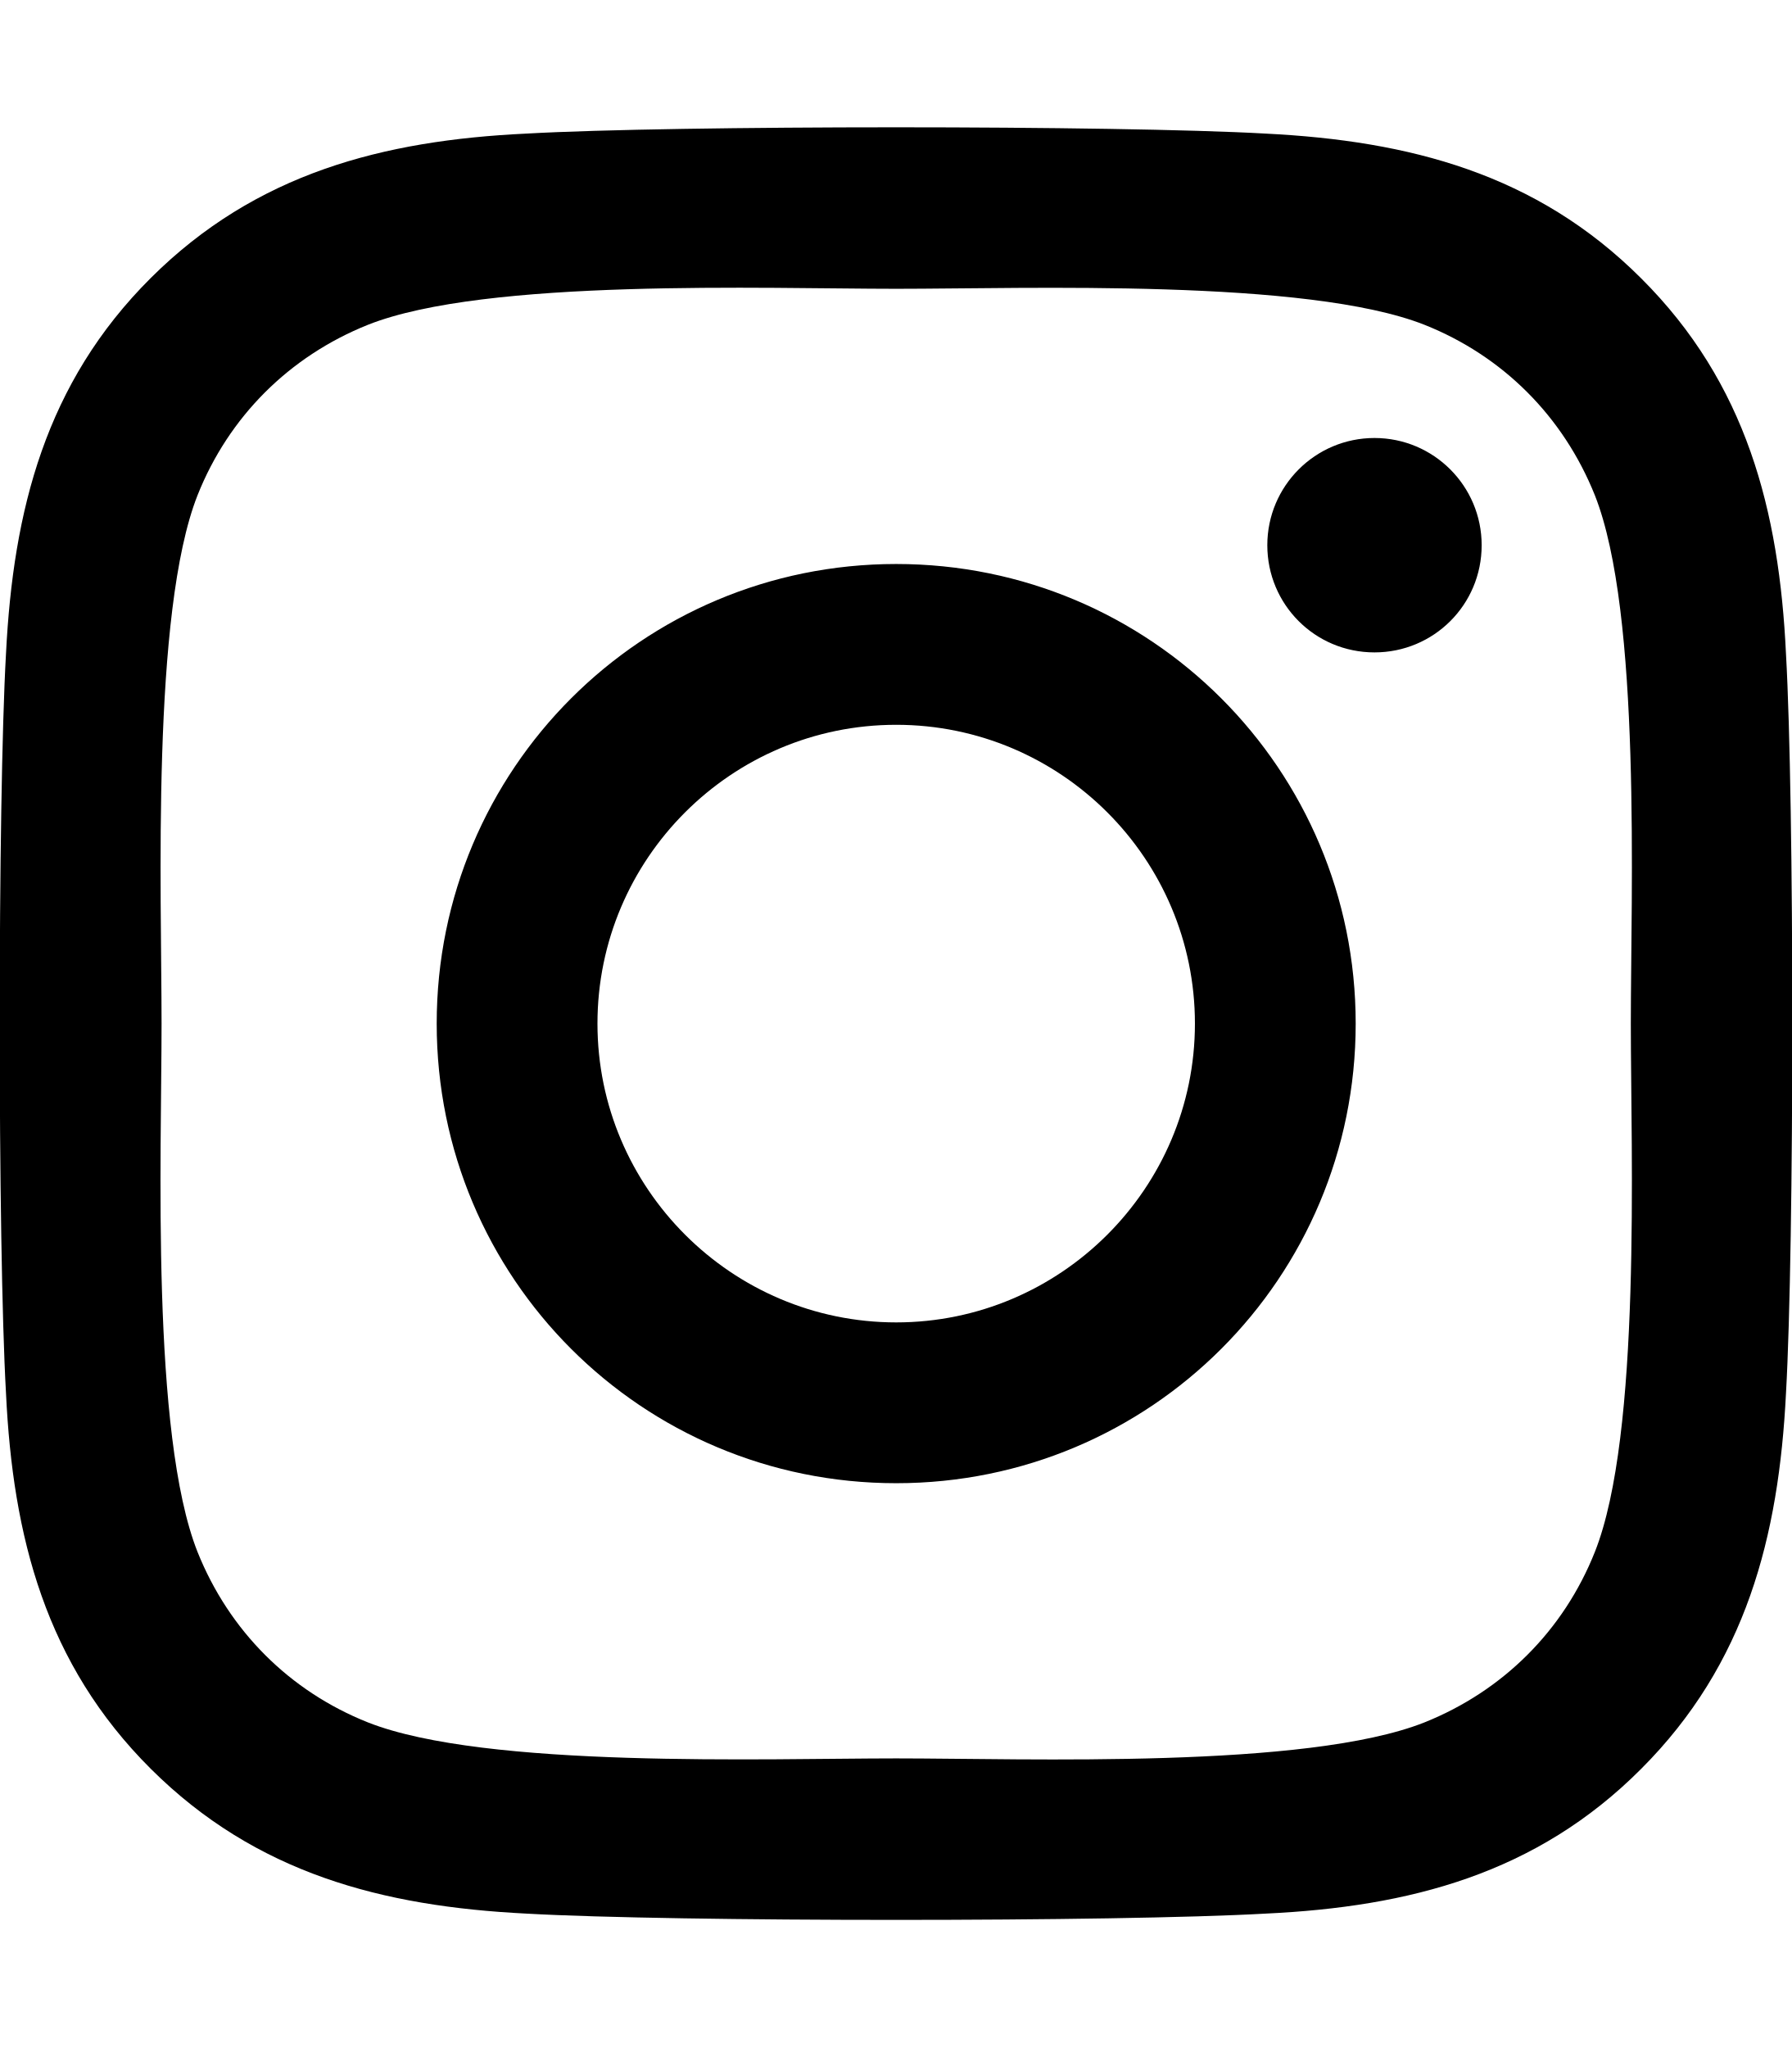
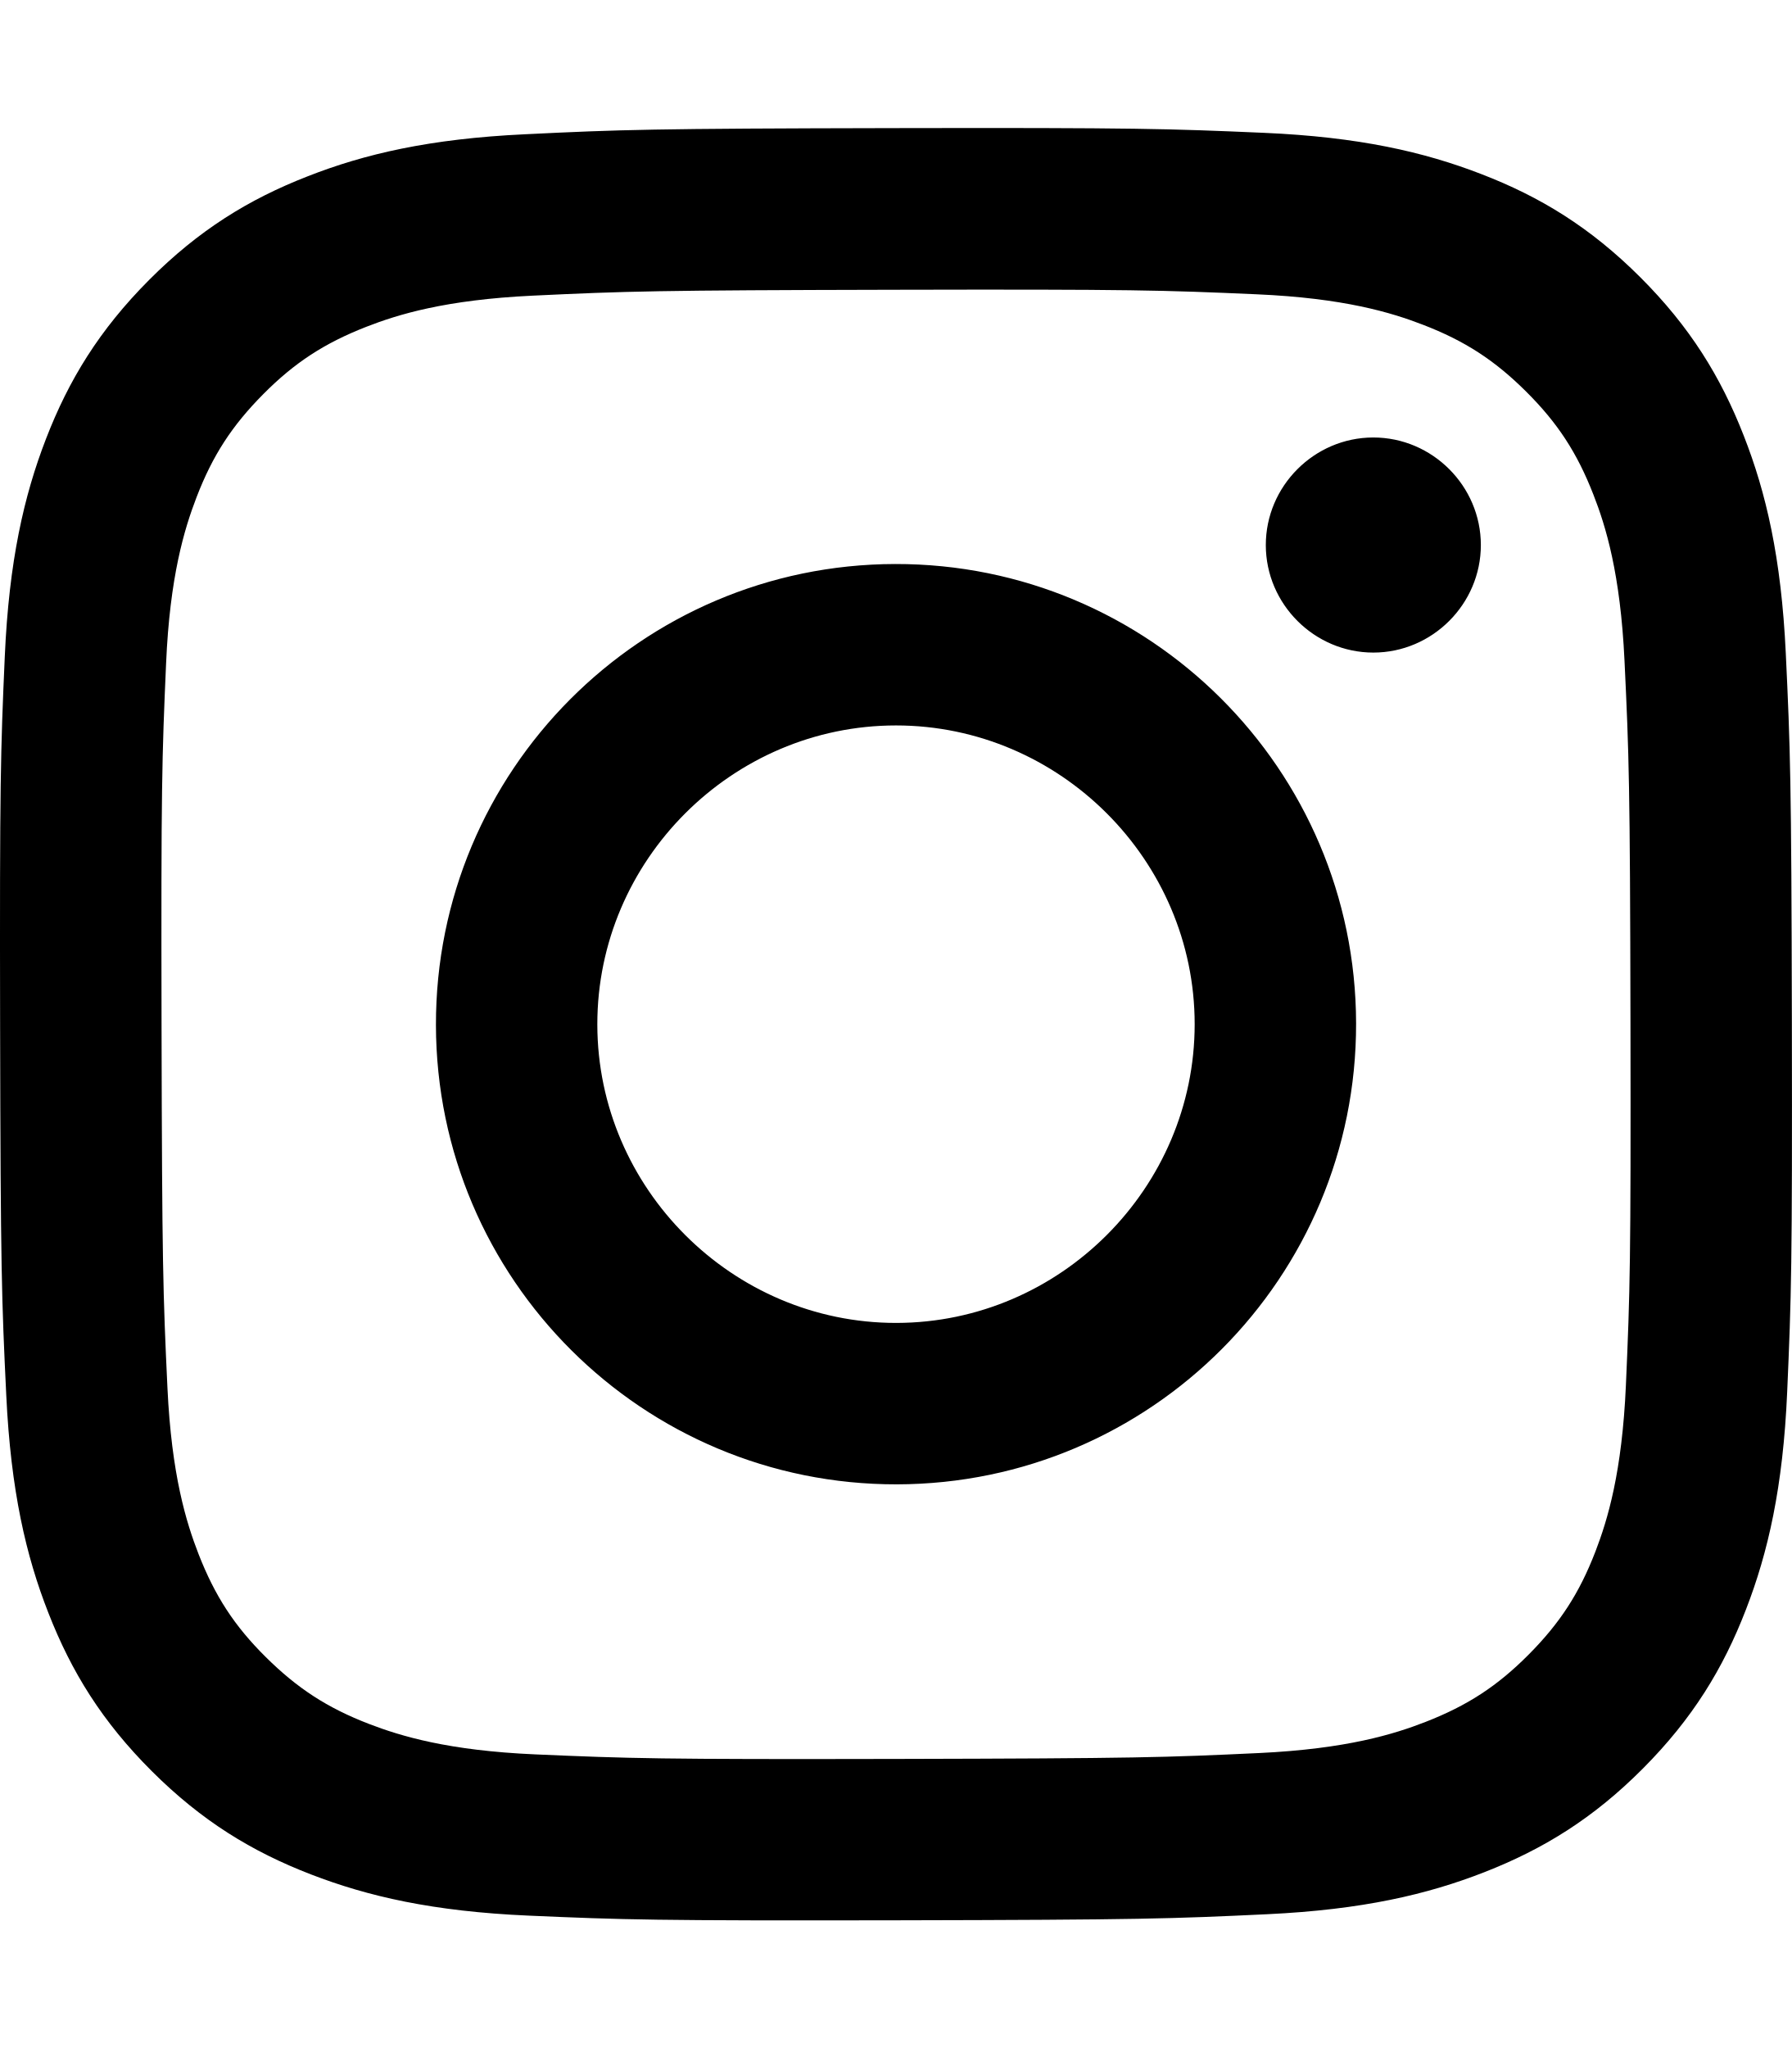
- <svg xmlns="http://www.w3.org/2000/svg" aria-hidden="true" focusable="false" data-prefix="fab" data-icon="instagram" class="svg-inline--fa fa-instagram fa-w-14" role="img" viewBox="0 0 448 512">
-   <path fill="currentColor" d="M224.1 141c-63.6 0-114.9 51.3-114.9 114.9s51.3 114.9 114.9 114.9S339 319.5 339 255.9 287.7 141 224.1 141zm0 189.6c-41.1 0-74.7-33.5-74.7-74.7s33.5-74.7 74.7-74.7 74.7 33.5 74.7 74.7-33.6 74.7-74.7 74.7zm146.4-194.3c0 14.9-12 26.8-26.8 26.8-14.9 0-26.8-12-26.8-26.8s12-26.8 26.8-26.8 26.8 12 26.8 26.8zm76.1 27.2c-1.7-35.9-9.9-67.7-36.2-93.9-26.2-26.2-58-34.4-93.9-36.2-37-2.1-147.9-2.1-184.9 0-35.8 1.7-67.6 9.9-93.9 36.1s-34.4 58-36.2 93.9c-2.1 37-2.1 147.9 0 184.9 1.7 35.9 9.9 67.7 36.2 93.9s58 34.4 93.9 36.2c37 2.1 147.9 2.1 184.9 0 35.9-1.7 67.7-9.9 93.9-36.2 26.2-26.2 34.4-58 36.2-93.9 2.1-37 2.1-147.8 0-184.8zM398.8 388c-7.8 19.6-22.9 34.7-42.6 42.6-29.5 11.7-99.5 9-132.1 9s-102.7 2.6-132.1-9c-19.6-7.8-34.7-22.9-42.6-42.6-11.7-29.5-9-99.5-9-132.1s-2.6-102.7 9-132.1c7.8-19.6 22.9-34.7 42.6-42.6 29.5-11.7 99.5-9 132.1-9s102.7-2.6 132.1 9c19.6 7.8 34.7 22.9 42.6 42.6 11.7 29.5 9 99.5 9 132.1s2.7 102.7-9 132.1z" />
+ <svg xmlns="http://www.w3.org/2000/svg" width="100%" height="100%" viewBox="0 0 448 512" version="1.1" xml:space="preserve" style="fill-rule:evenodd;clip-rule:evenodd;stroke-linejoin:round;stroke-miterlimit:2;">
+   <g transform="matrix(0.448102,0,0,0.448102,-1.1207,30.8783)">
+     <path d="M295.42,6C242.22,8.51 205.89,17 174.13,29.48C141.26,42.29 113.4,59.48 85.68,87.3C57.96,115.12 40.89,143 28.17,175.92C15.86,207.75 7.52,244.11 5.17,297.34C2.82,350.57 2.3,367.68 2.56,503.46C2.82,639.24 3.42,656.26 6,709.6C8.54,762.79 17,799.11 29.48,830.88C42.31,863.75 59.48,891.6 87.31,919.33C115.14,947.06 143,964.09 176,976.83C207.8,989.12 244.17,997.5 297.39,999.83C350.61,1002.16 367.74,1002.7 503.48,1002.44C639.22,1002.18 656.31,1001.58 709.64,999.05C762.97,996.52 799.1,988 830.88,975.58C863.75,962.72 891.62,945.58 919.33,917.74C947.04,889.9 964.1,862 976.81,829.06C989.13,797.26 997.5,760.89 999.81,707.71C1002.14,654.34 1002.69,637.3 1002.43,501.54C1002.17,365.78 1001.56,348.76 999.03,295.44C996.5,242.12 988.03,205.91 975.56,174.12C962.71,141.25 945.56,113.42 917.74,85.67C889.92,57.92 862,40.87 829.07,28.19C797.25,15.88 760.9,7.49 707.68,5.19C654.46,2.89 637.33,2.3 501.54,2.56C365.75,2.82 348.75,3.4 295.42,6M301.26,909.88C252.51,907.76 226.04,899.66 208.4,892.88C185.04,883.88 168.4,873 150.82,855.59C133.24,838.18 122.44,821.48 113.32,798.17C106.47,780.53 98.22,754.09 95.94,705.34C93.46,652.65 92.94,636.83 92.65,503.34C92.36,369.85 92.87,354.05 95.18,301.34C97.26,252.63 105.41,226.13 112.18,208.5C121.18,185.11 132.02,168.5 149.47,150.93C166.92,133.36 183.57,122.54 206.9,113.42C224.52,106.54 250.96,98.36 299.69,96.04C352.42,93.54 368.22,93.04 501.69,92.75C635.16,92.46 651,92.96 703.75,95.28C752.46,97.4 778.97,105.47 796.58,112.28C819.95,121.28 836.58,132.09 854.15,149.57C871.72,167.05 882.55,183.64 891.67,207.02C898.56,224.59 906.74,251.02 909.04,299.78C911.55,352.51 912.12,368.32 912.36,501.78C912.6,635.24 912.13,651.09 909.82,703.78C907.69,752.53 899.61,779.01 892.82,796.67C883.82,820.02 872.97,836.67 855.51,854.23C838.05,871.79 821.42,882.61 798.08,891.73C780.48,898.6 754.01,906.8 705.32,909.12C652.59,911.6 636.79,912.12 503.27,912.41C369.75,912.7 354,912.16 301.27,909.88M708.87,235.27C708.925,268.147 735.993,295.17 768.87,295.17C801.785,295.17 828.87,268.085 828.87,235.17C828.87,202.255 801.785,175.17 768.87,175.17C768.83,175.17 768.79,175.17 768.75,175.17C735.843,175.236 708.815,202.363 708.87,235.27M245.77,503C246.05,644.8 361.21,759.49 502.98,759.22C644.75,758.95 759.52,643.8 759.25,502C758.98,360.2 643.79,245.48 502,245.76C360.21,246.04 245.5,361.22 245.77,503M335.83,502.82C335.83,502.71 335.83,502.6 335.83,502.49C335.83,411.058 411.067,335.82 502.5,335.82C593.932,335.82 669.17,411.058 669.17,502.49C669.17,593.798 594.137,668.979 502.83,669.16C502.713,669.16 502.596,669.16 502.48,669.16C411.175,669.16 336,594.124 335.83,502.82" style="fill-rule:nonzero;" />
+   </g>
</svg>
